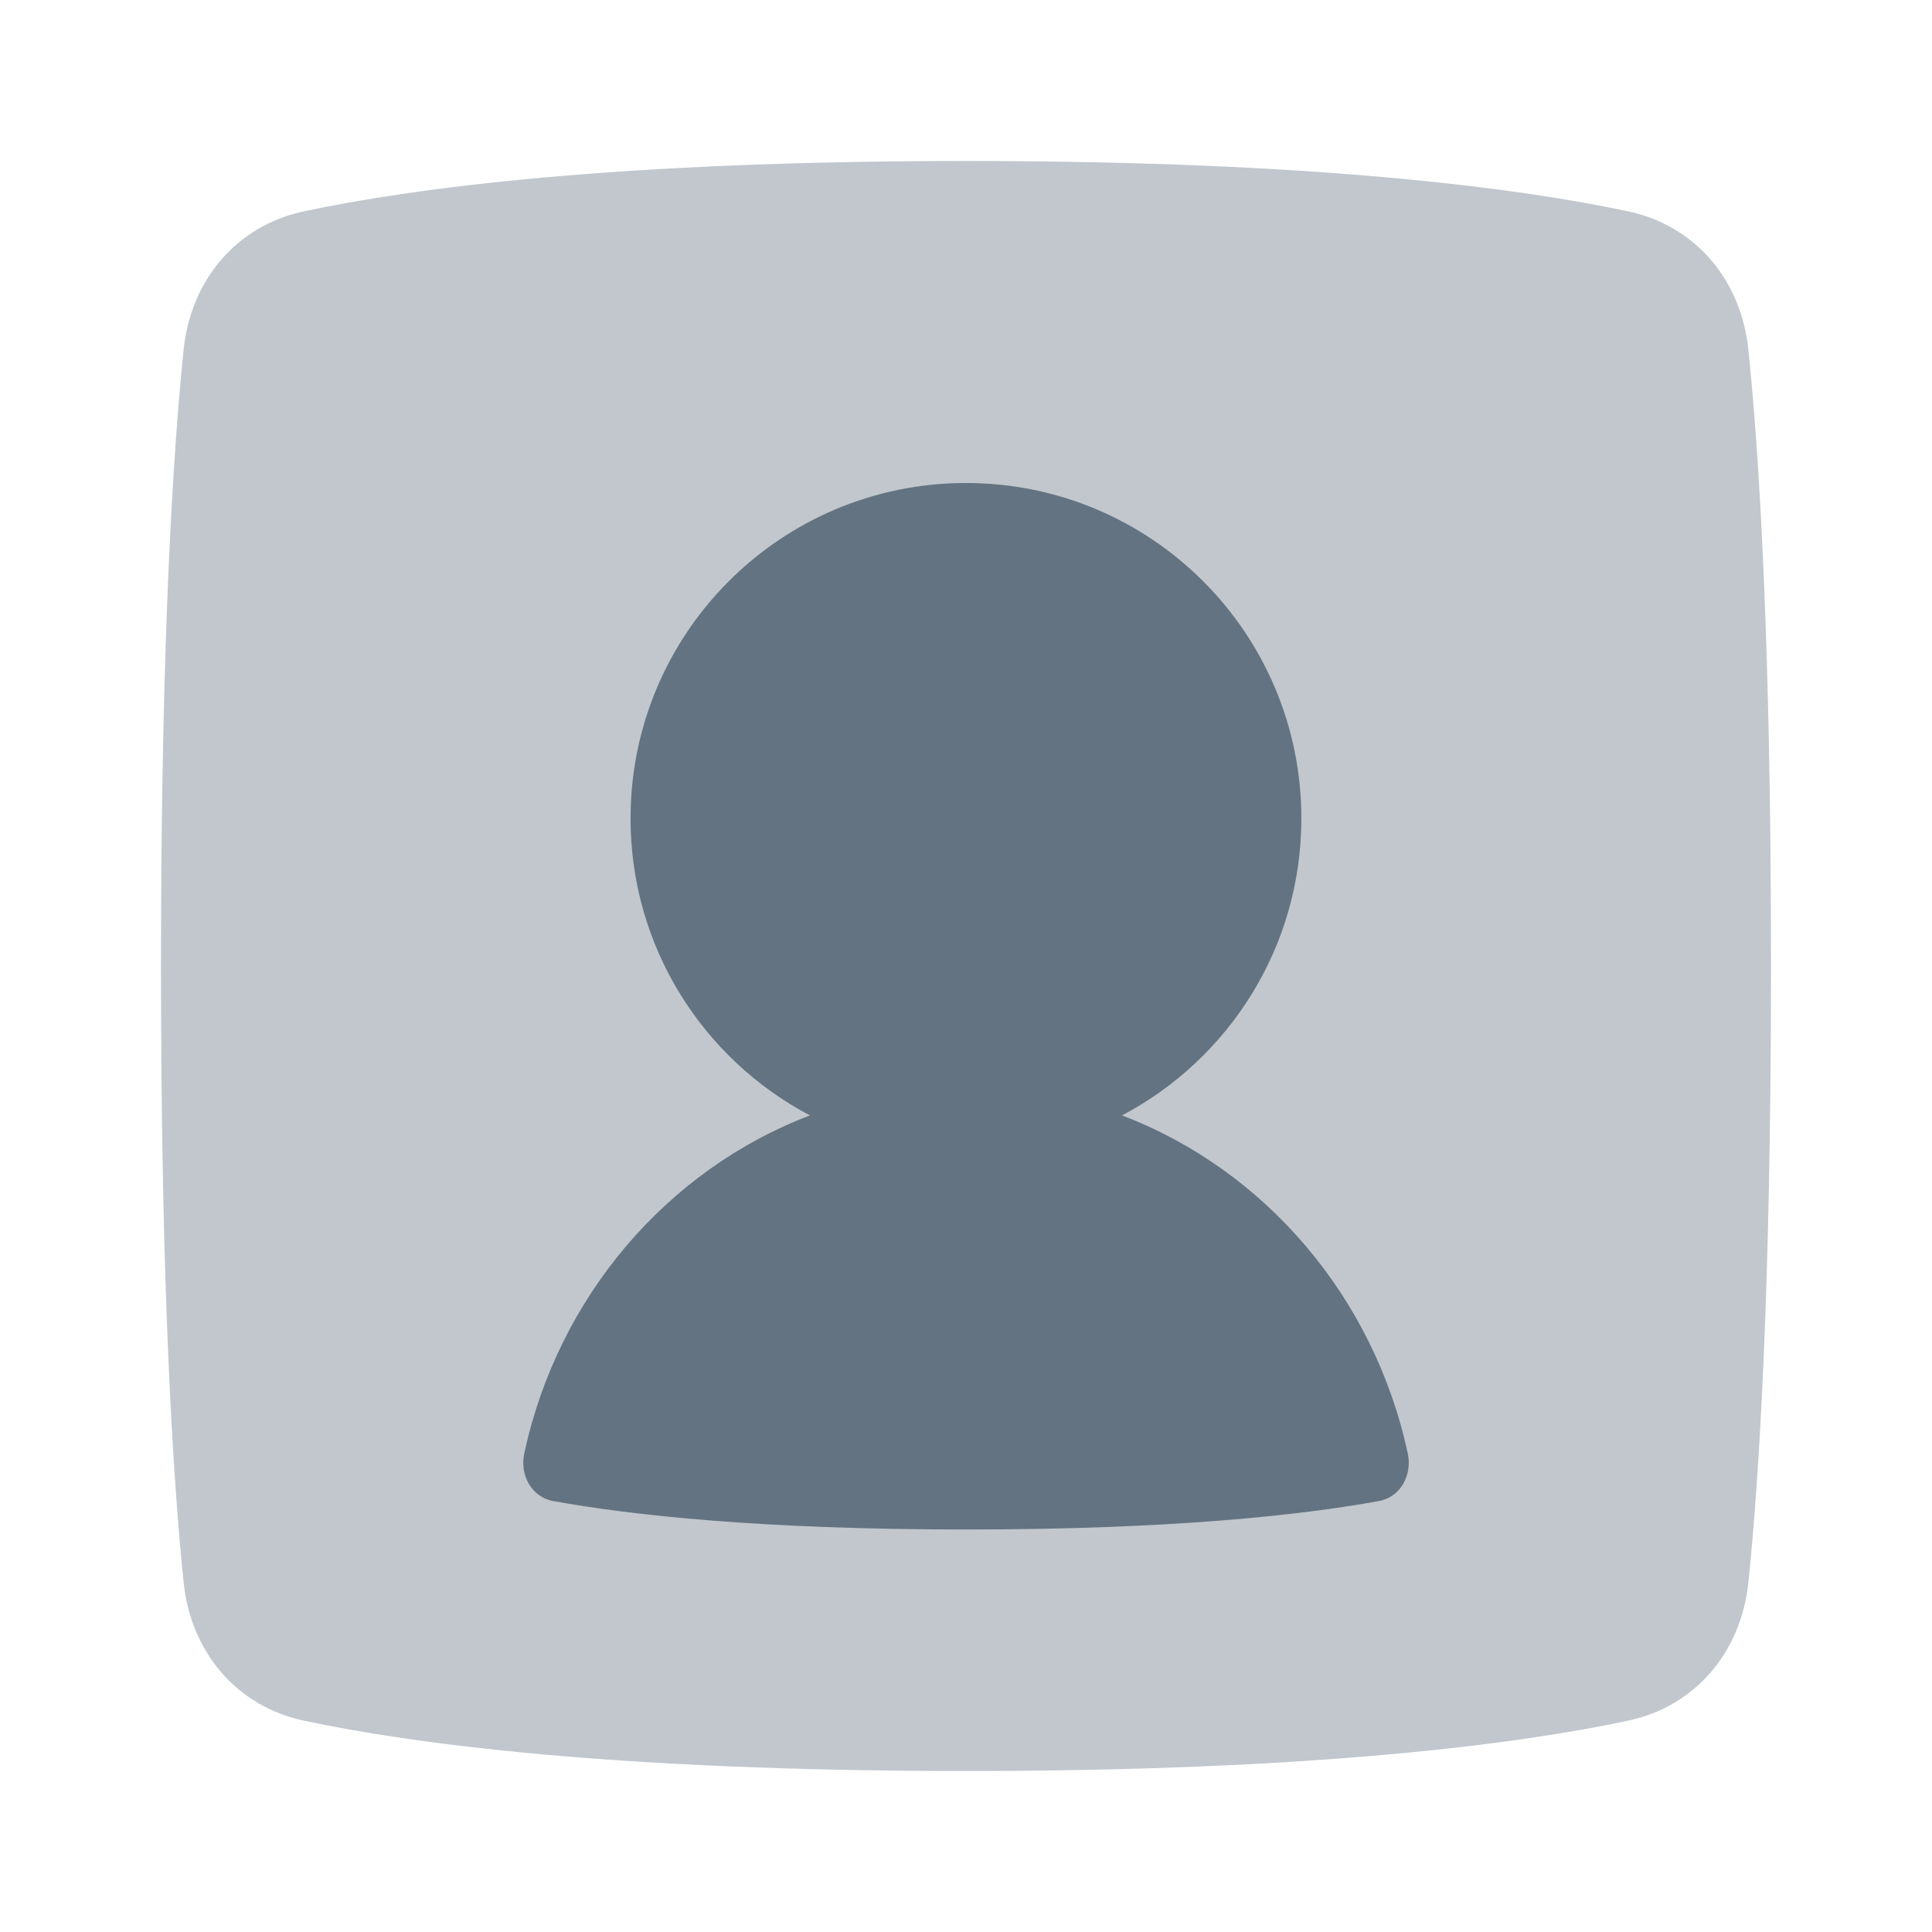
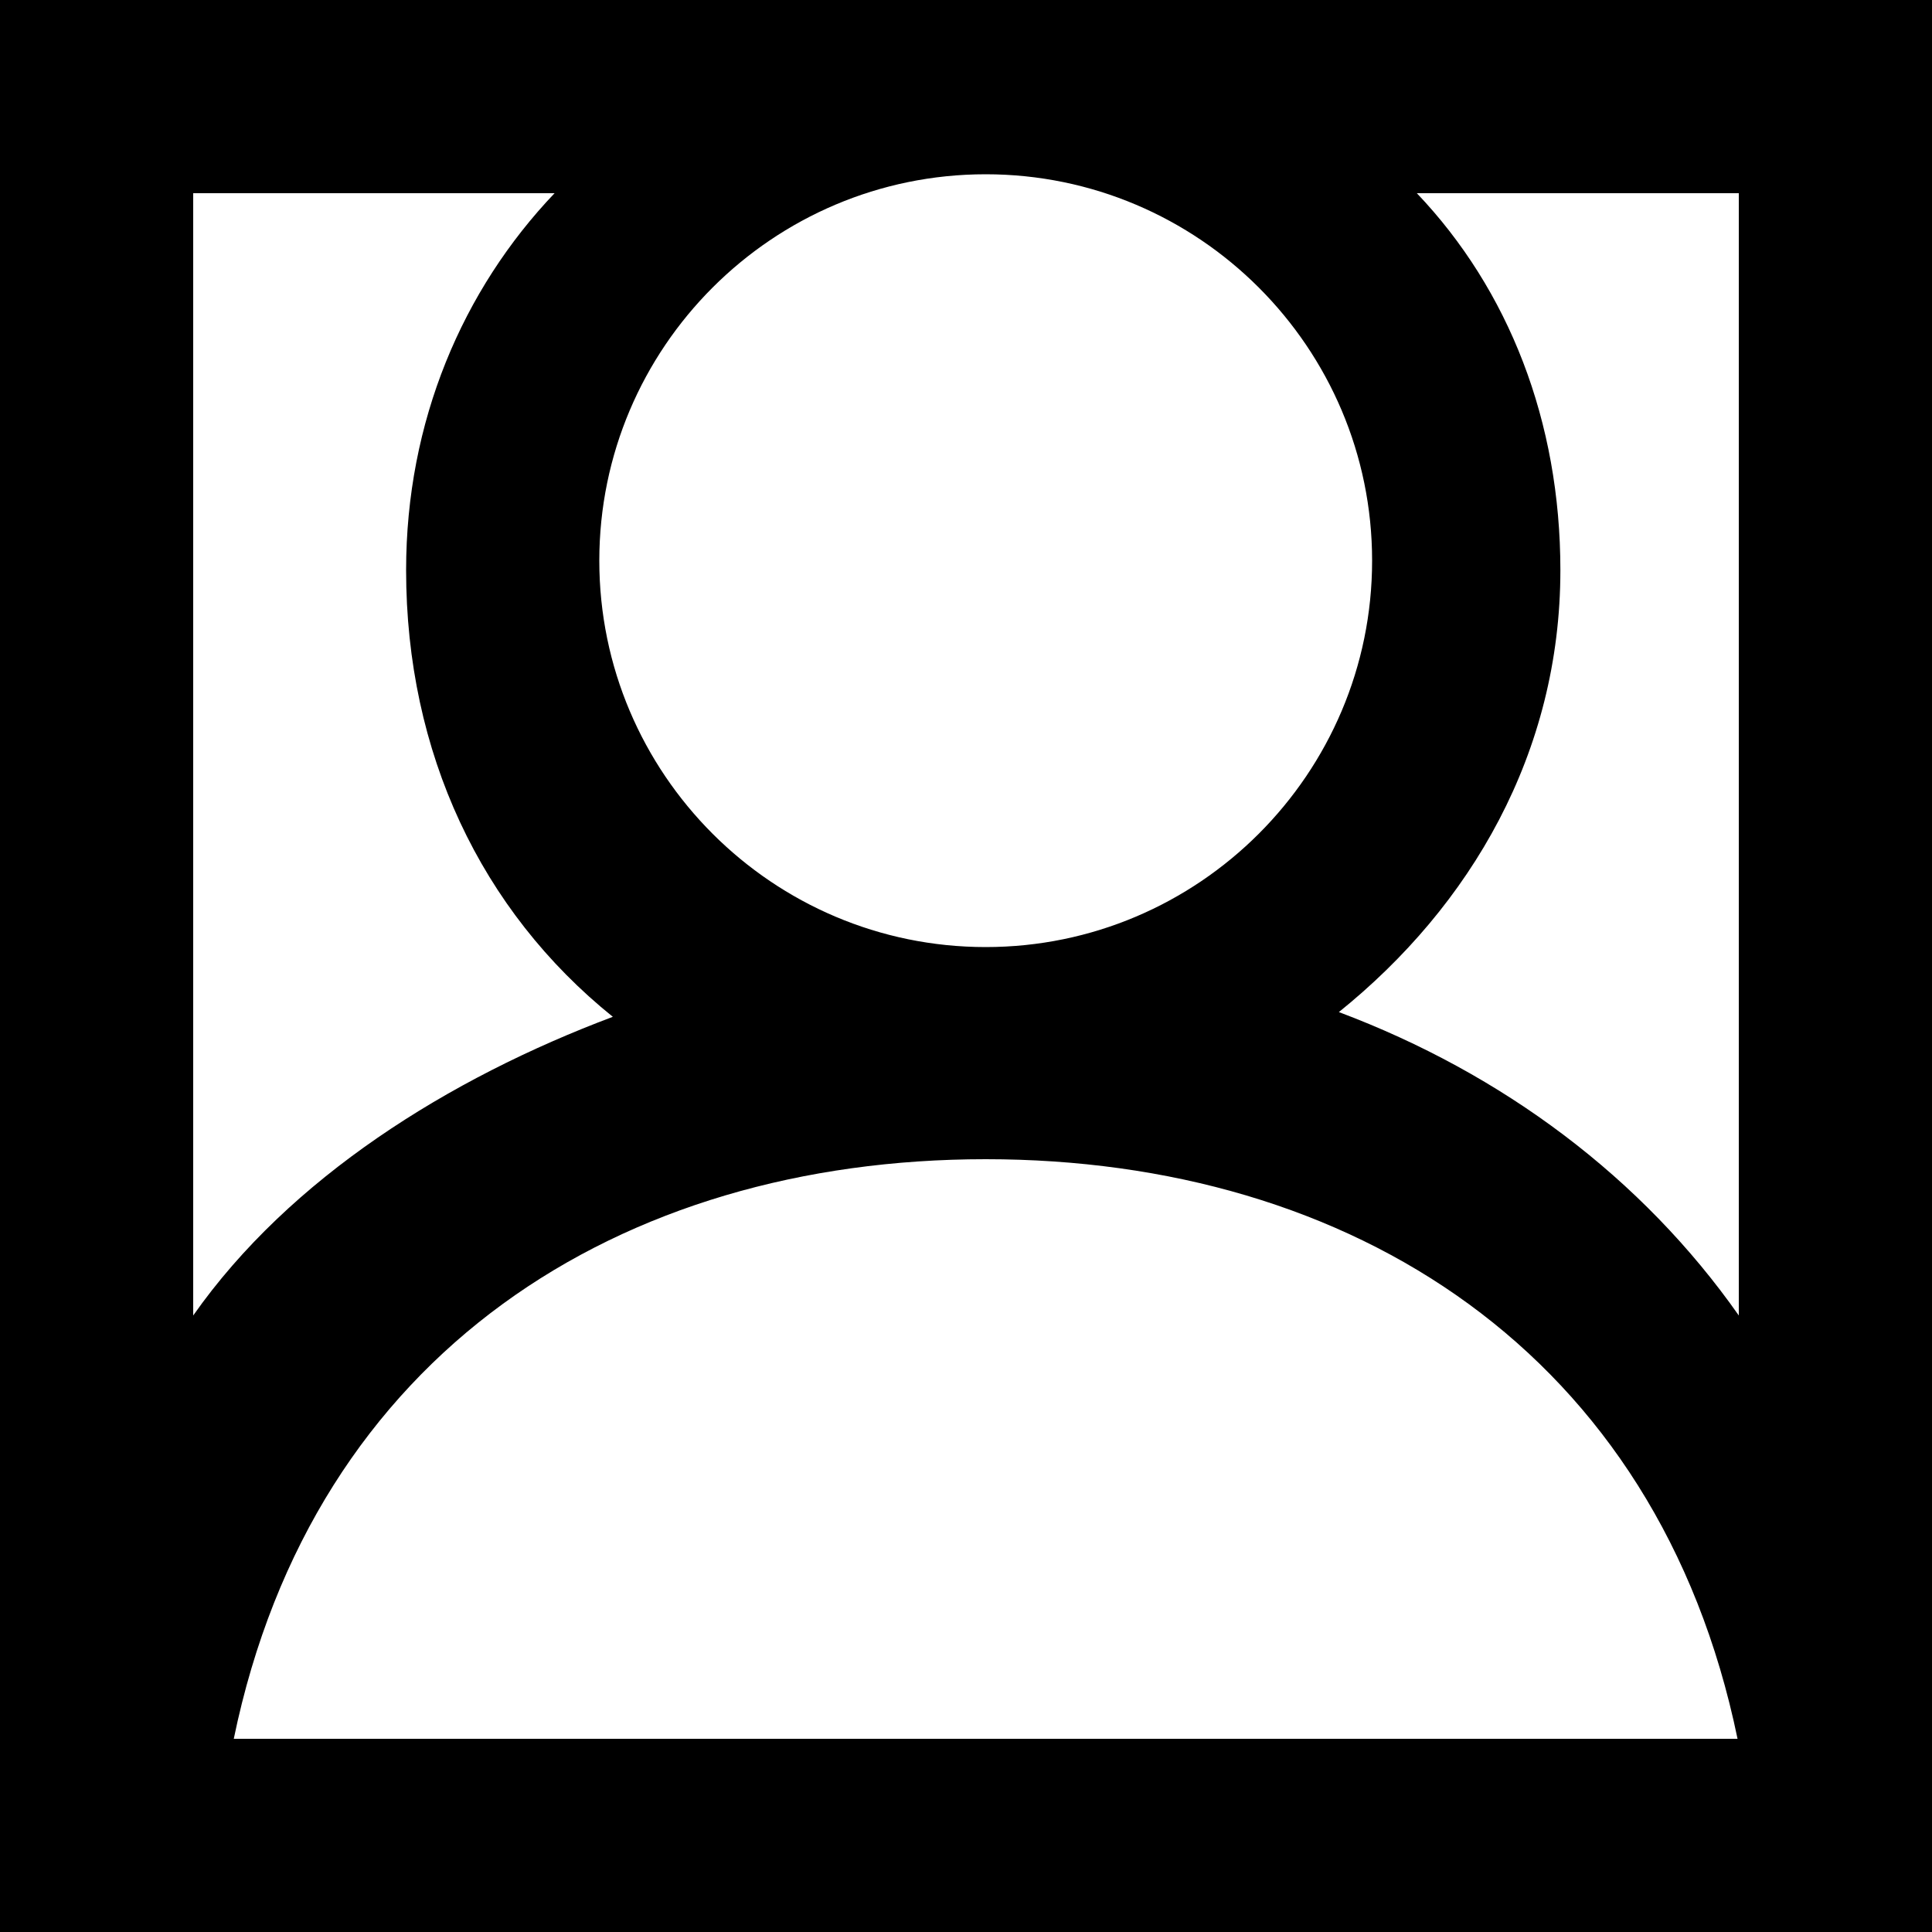
- <svg xmlns="http://www.w3.org/2000/svg" width="24" height="24" viewBox="0 0 24 24" fill="none">
-   <path opacity="0.4" d="M2.281 19.657C2.37 20.516 2.933 21.196 3.777 21.375C5.109 21.659 7.622 22 12 22C16.378 22 18.89 21.659 20.223 21.375C21.067 21.196 21.63 20.516 21.719 19.657C21.851 18.384 22 16.047 22 12C22 7.953 21.851 5.616 21.719 4.343C21.63 3.484 21.067 2.804 20.223 2.625C18.89 2.341 16.378 2 12 2C7.622 2 5.109 2.341 3.777 2.625C2.933 2.804 2.37 3.484 2.281 4.343C2.15 5.616 2 7.953 2 12C2 16.047 2.15 18.384 2.281 19.657Z" fill="#637381" />
-   <path d="M13.938 13.856C15.263 13.158 16.166 11.768 16.166 10.167C16.166 7.865 14.301 6 12 6C9.698 6 7.833 7.865 7.833 10.167C7.833 11.768 8.736 13.158 10.061 13.856C8.287 14.532 6.932 16.109 6.513 18.053C6.454 18.322 6.602 18.598 6.873 18.647C7.846 18.823 9.456 19 12.001 19C14.545 19 16.155 18.823 17.128 18.647C17.398 18.598 17.545 18.323 17.488 18.055C17.069 16.11 15.713 14.532 13.938 13.856Z" fill="#637381" />
+ <svg xmlns="http://www.w3.org/2000/svg" viewBox="0 0 20 20" version="1.1" fill="#000000">
+   <g id="SVGRepo_bgCarrier" stroke-width="0" />
+   <g id="SVGRepo_tracerCarrier" stroke-linecap="round" stroke-linejoin="round" />
+   <g id="SVGRepo_iconCarrier">
+     <defs> </defs>
+     <g id="Page-1" stroke="none" stroke-width="1" fill="none" fill-rule="evenodd">
+       <g id="Dribbble-Light-Preview" transform="translate(-340, -2119)" fill="#000000">
+         <g id="icons" transform="translate(56, 160)">
+           <path d="M302,1972.618 C301,1971.194 299.559,1970.115 297.86,1969.477 C299.226,1968.377 300.153,1966.792 300.153,1964.902 C300.153,1963.363 299.619,1962 298.667,1961 L302,1961 L302,1972.618 Z M286.42,1977 C287.246,1973 290.419,1971 294.204,1971 C297.989,1971 301.161,1973 301.987,1977 L286.42,1977 Z M286,1972.618 L286,1961 L289.741,1961 C288.788,1962 288.204,1963.363 288.204,1964.902 C288.204,1966.792 288.978,1968.426 290.344,1969.526 C288.645,1970.164 287,1971.194 286,1972.618 L286,1972.618 Z M294.204,1960.804 C296.409,1960.804 298.204,1962.598 298.204,1964.804 C298.204,1967.009 296.409,1968.804 294.204,1968.804 C291.998,1968.804 290.204,1967.009 290.204,1964.804 C290.204,1962.598 291.998,1960.804 294.204,1960.804 L294.204,1960.804 Z M284,1979 L304,1979 L304,1959 L284,1959 L284,1979 Z" id="profile_image_zoom-[#1347]"> </path>
+         </g>
+       </g>
+     </g>
+   </g>
</svg>
